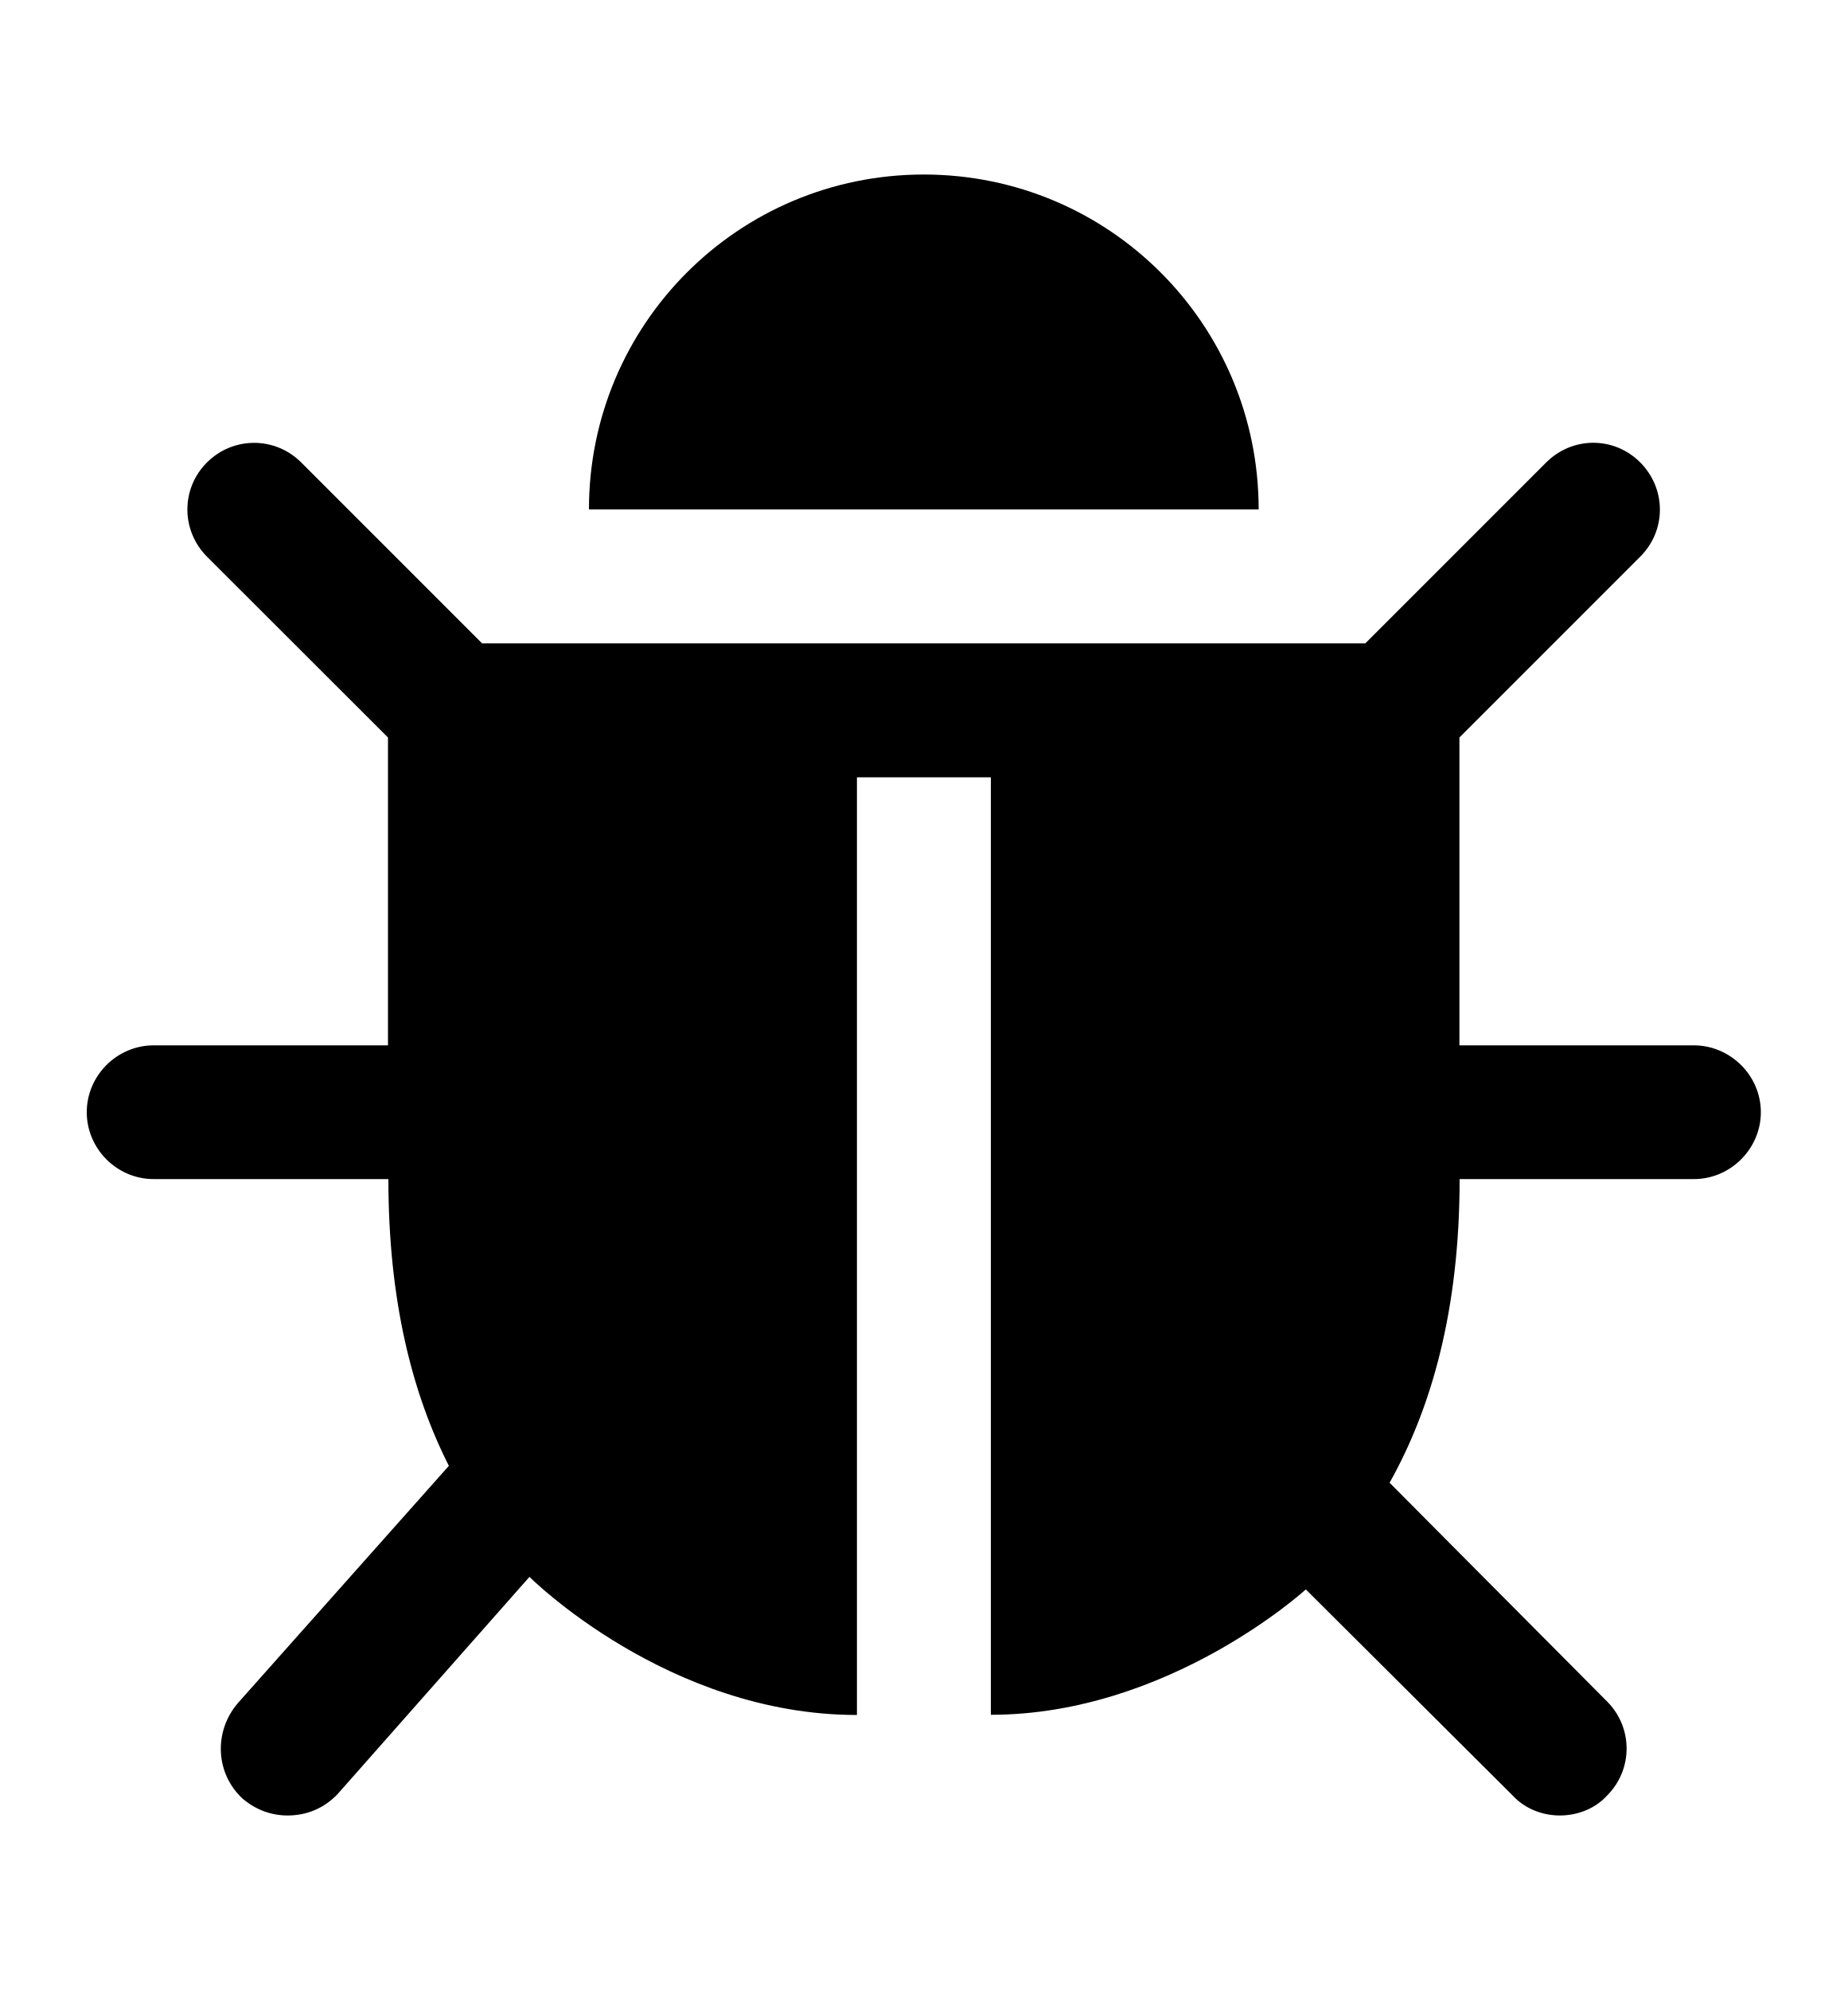
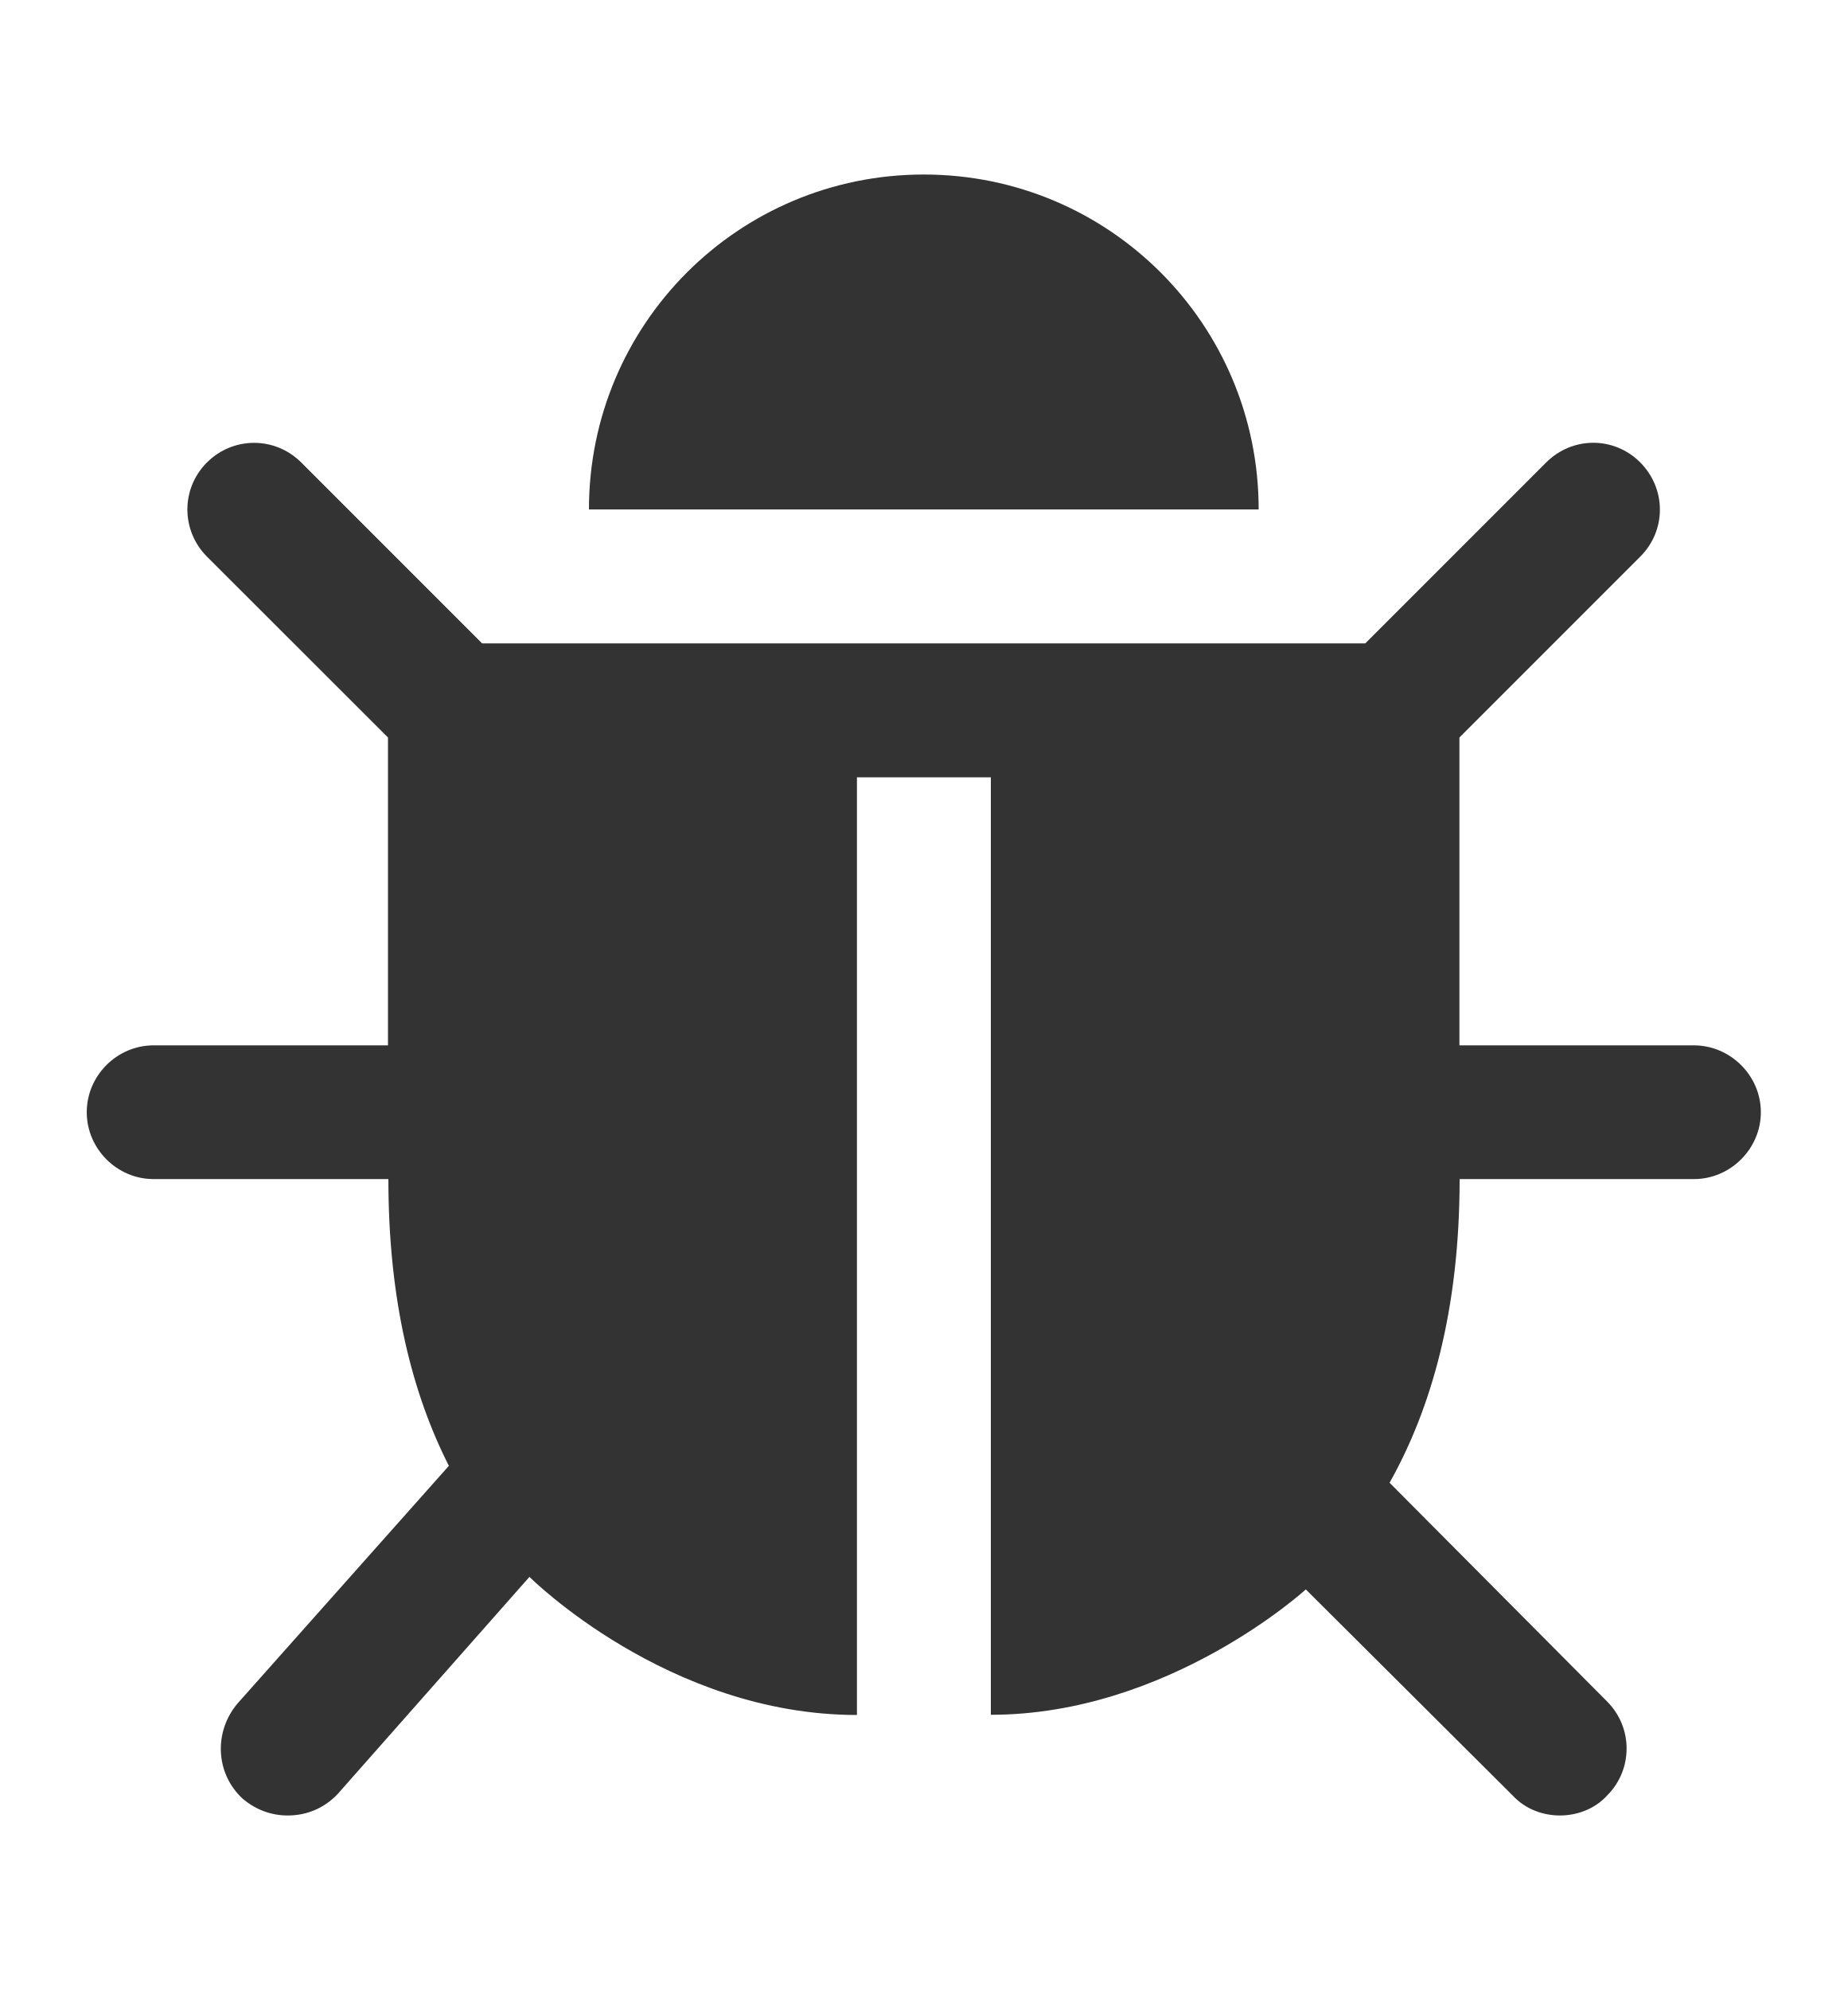
<svg xmlns="http://www.w3.org/2000/svg" version="1.1" id="Calque_1" x="0px" y="0px" viewBox="0 0 928.6 1000" style="enable-background:new 0 0 928.6 1000;" xml:space="preserve">
-   <path d="M885,558.9c0,18.4-15.3,33.6-33.6,33.6H733.6c0,65.8-14.2,115.2-35.2,152.6L807.7,855c13.1,13.1,13.1,34.2,0,47.3  c-6.3,6.9-15.3,10-23.7,10s-17.3-3.1-23.7-10L656.3,798.7c0,0-68.9,63-158.3,63V390.6h-67.3v471.2c-95.2,0-164.6-69.4-164.6-69.4  l-96.2,108.9c-6.9,7.4-15.8,11-25.3,11c-7.9,0-15.7-2.6-22.6-8.4c-13.7-12.6-14.7-33.6-2.6-47.9l106.2-119.4  c-18.4-36.3-30.4-83-30.4-144.1H77.2c-18.5,0-33.6-15.3-33.6-33.6c0-18.4,15.2-33.6,33.6-33.6H195V370.6l-91-90.9  c-13.1-13.2-13.1-34.2,0-47.3c13.1-13.1,34.2-13.2,47.4,0l90.9,90.9h443.9l90.9-90.9c13.2-13.2,34.2-13.2,47.3,0  c13.1,13.2,13.2,34.1,0,47.3l-90.9,90.9v154.7h117.8C869.7,525.3,885,540.5,885,558.9z M632.6,256H296  c0-93.1,75.2-168.3,168.3-168.3S632.6,162.9,632.6,256z" />
+   <style type="text/css">
+ 	.st0{fill:#333333;}
+ </style>
+   <path class="st0" d="M885,558.9c0,18.4-15.3,33.6-33.6,33.6H733.6c0,65.8-14.2,115.2-35.2,152.6L807.7,855  c13.1,13.1,13.1,34.2,0,47.3c-6.3,6.9-15.3,10-23.7,10s-17.3-3.1-23.7-10l-104-103.6c0,0-68.9,63-158.3,63V390.6h-67.3v471.2  c-95.2,0-164.6-69.4-164.6-69.4l-96.2,108.9c-6.9,7.4-15.8,11-25.3,11c-7.9,0-15.7-2.6-22.6-8.4c-13.7-12.6-14.7-33.6-2.6-47.9  l106.2-119.4c-18.4-36.3-30.4-83-30.4-144.1h-118c-18.5,0-33.6-15.3-33.6-33.6c0-18.4,15.2-33.6,33.6-33.6H195V370.6l-91-90.9  c-13.1-13.2-13.1-34.2,0-47.3s34.2-13.2,47.4,0l90.9,90.9h443.9l90.9-90.9c13.2-13.2,34.2-13.2,47.3,0s13.2,34.1,0,47.3l-90.9,90.9  v154.7h117.8C869.7,525.3,885,540.5,885,558.9z M632.6,256H296c0-93.1,75.2-168.3,168.3-168.3S632.6,162.9,632.6,256z" />
</svg>
